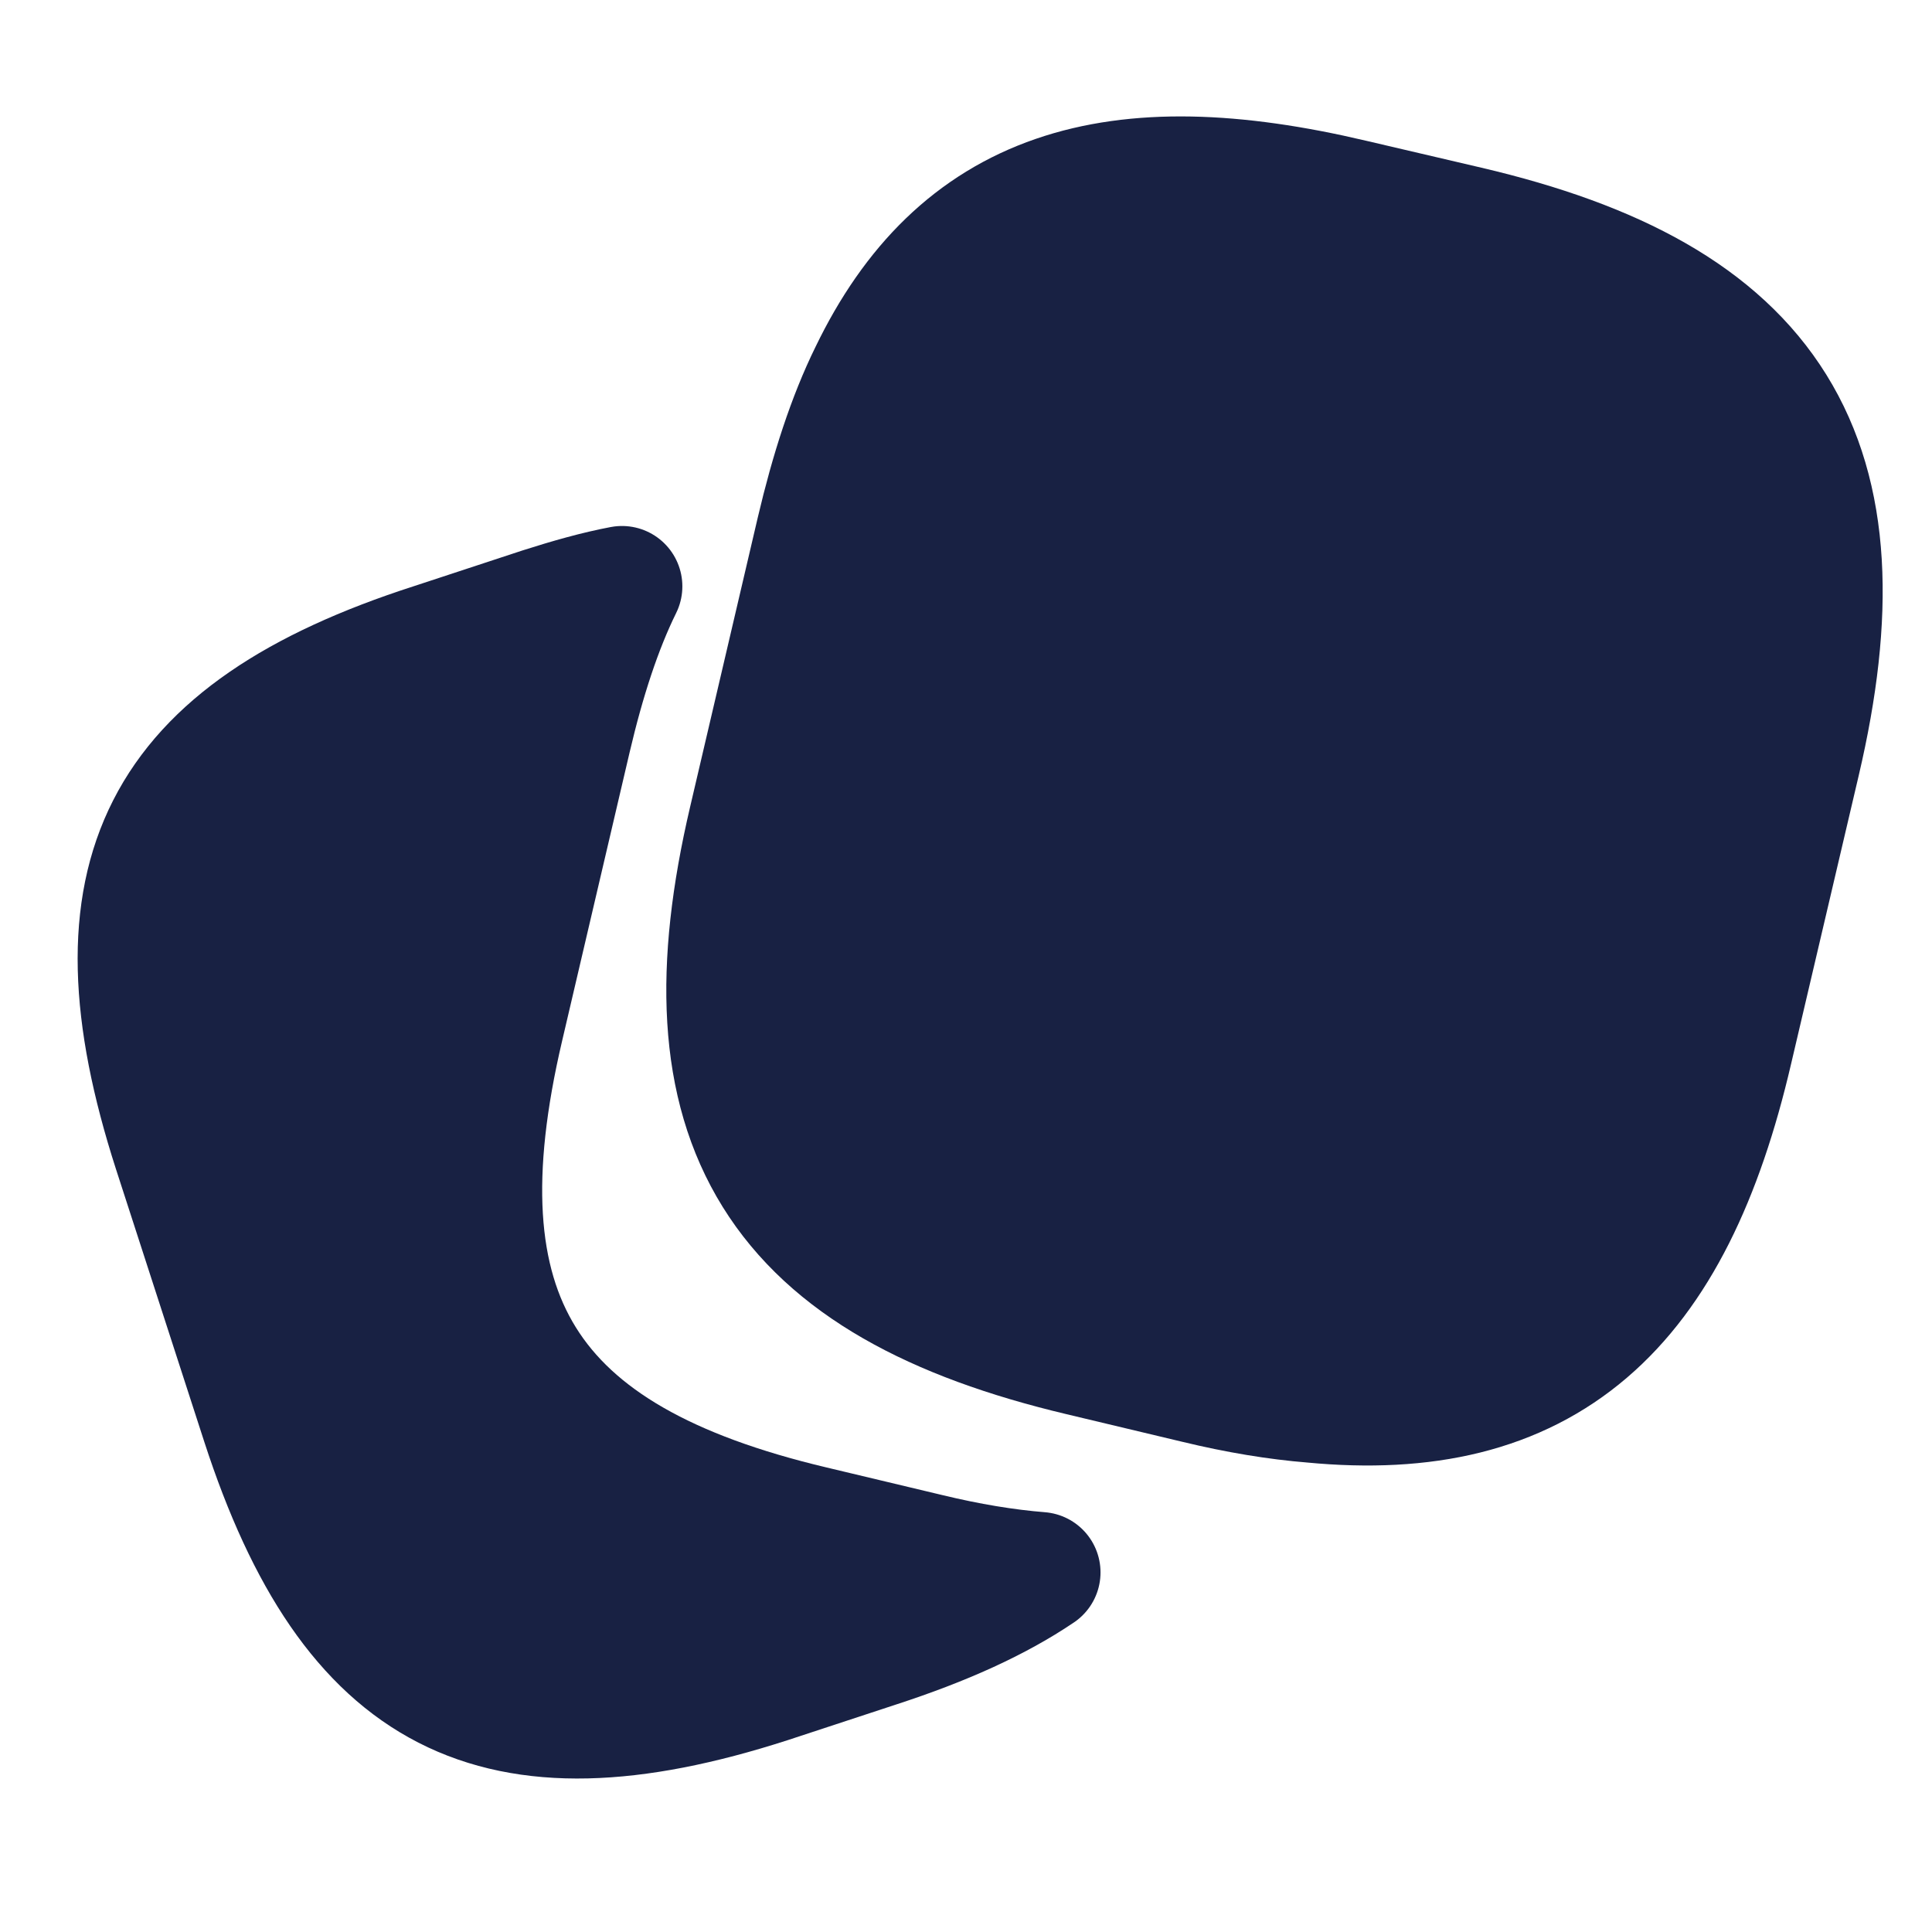
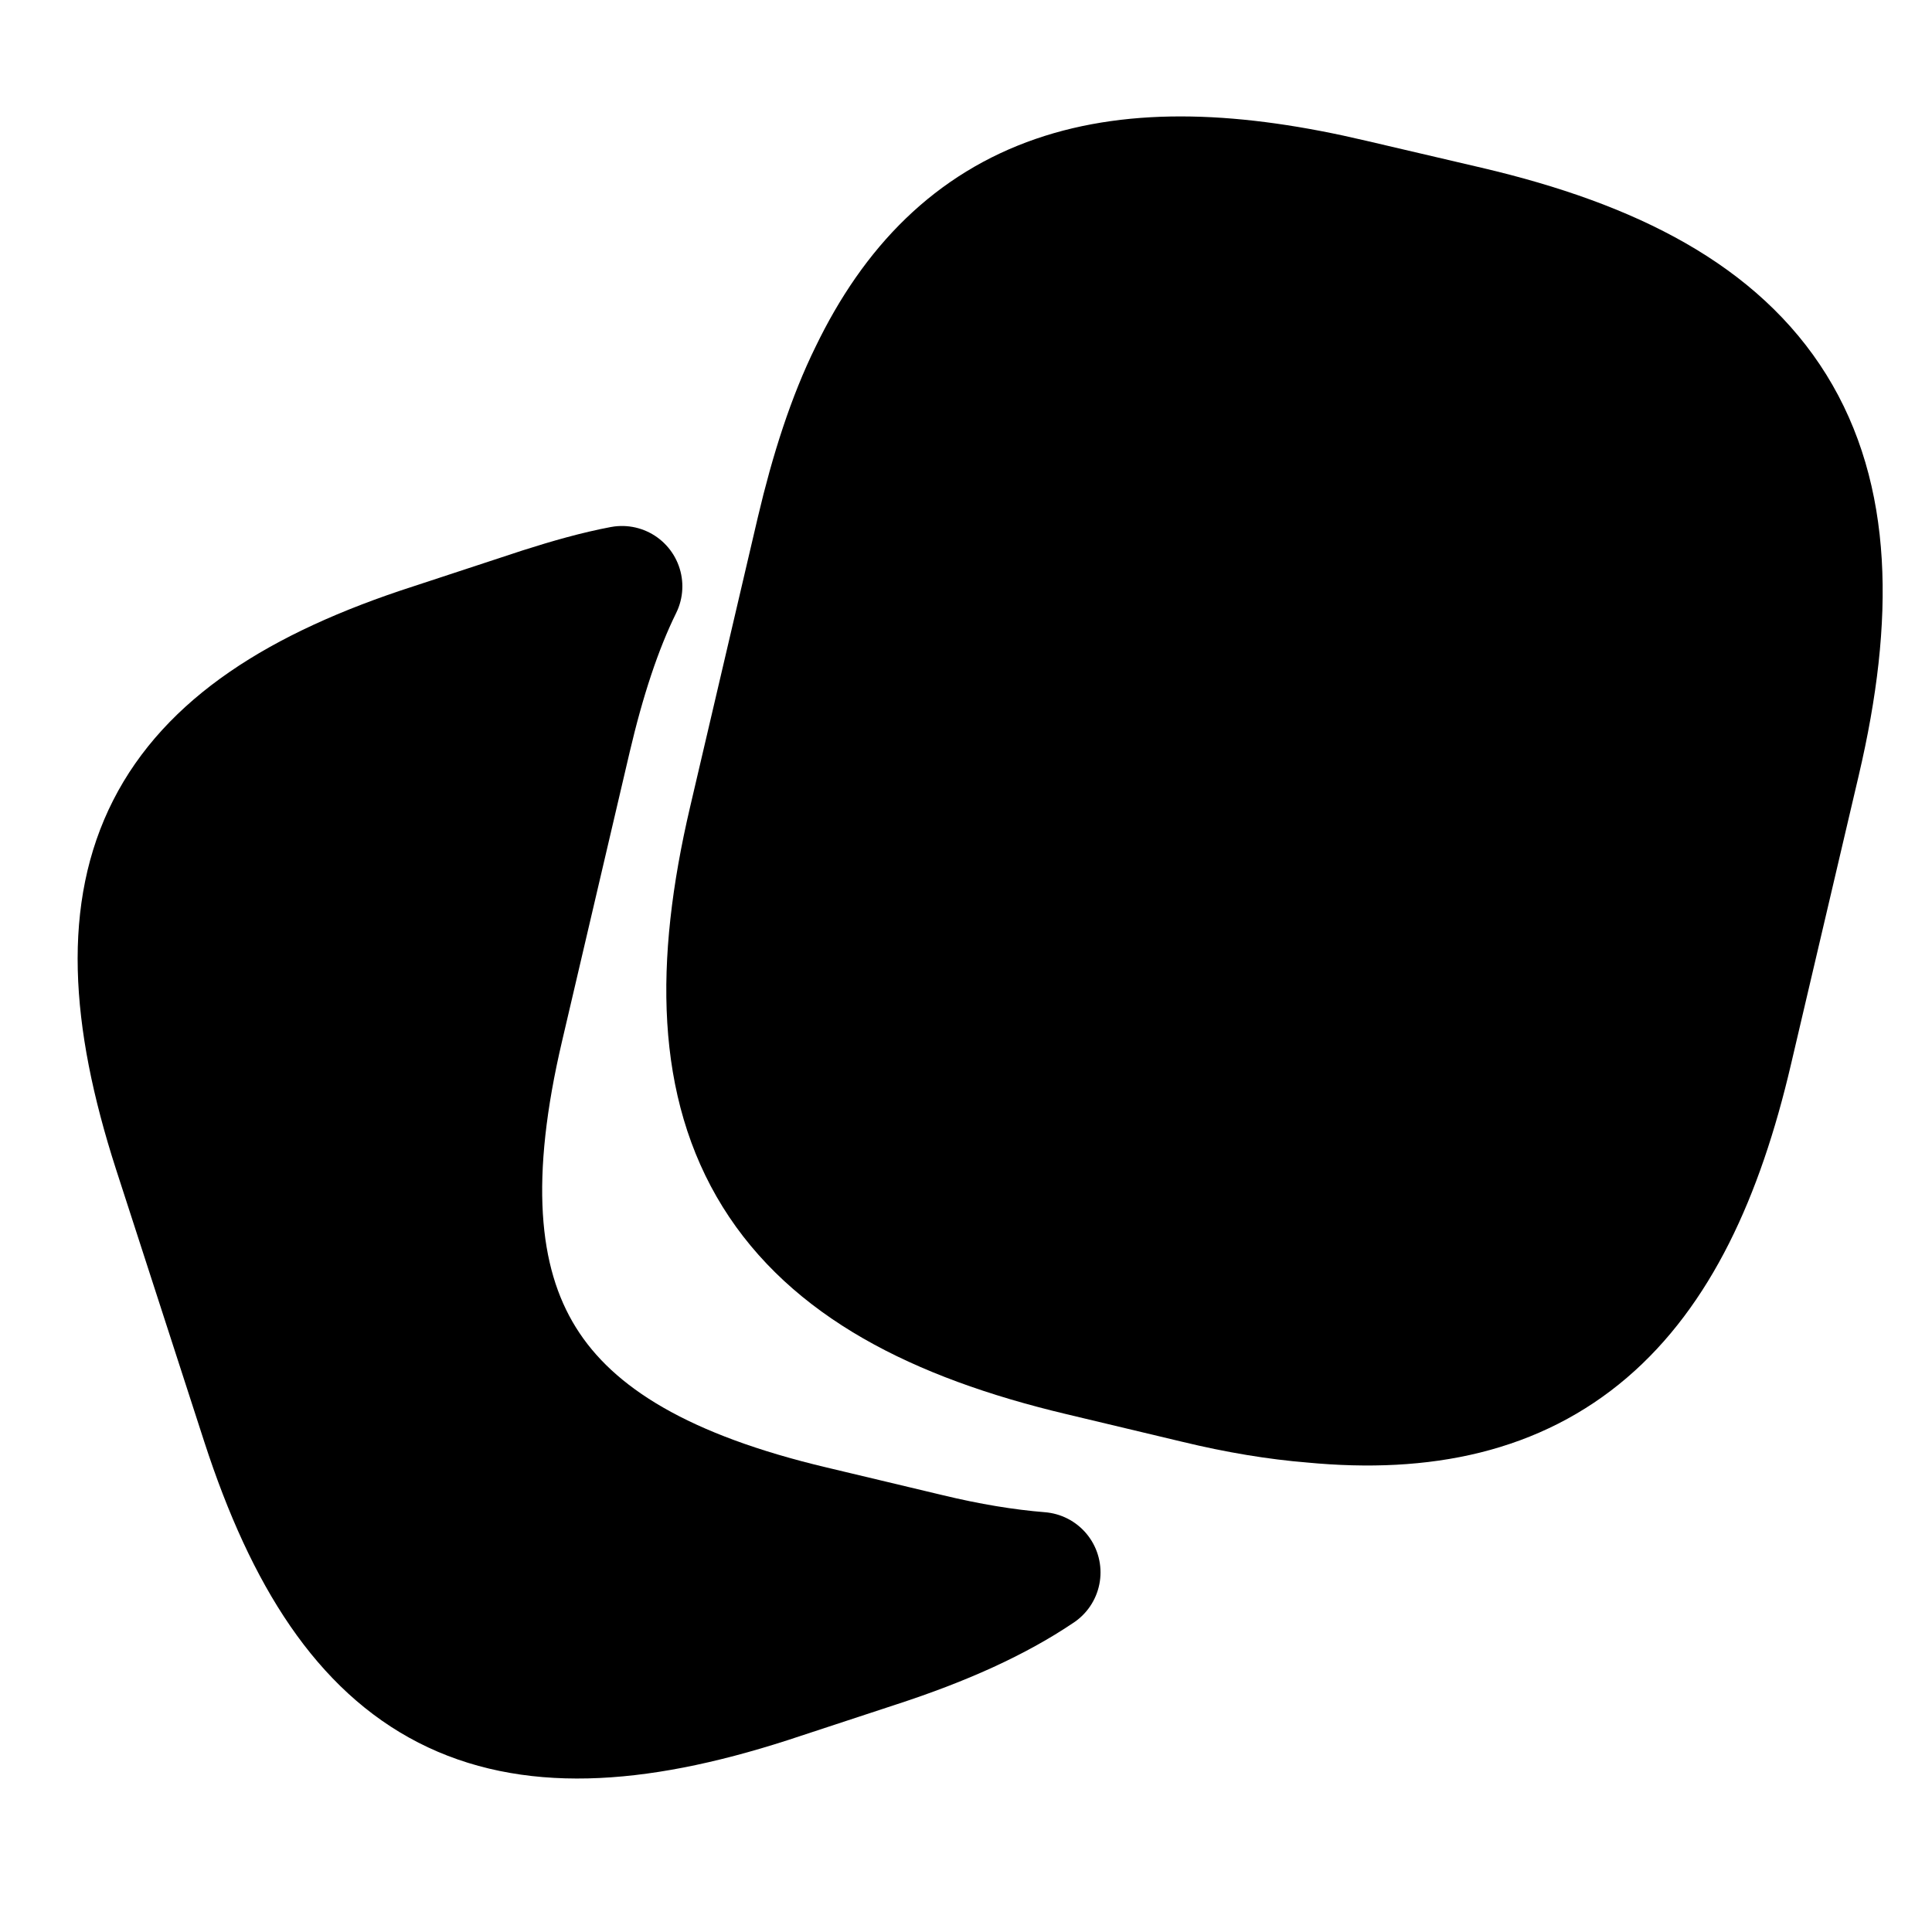
- <svg xmlns="http://www.w3.org/2000/svg" width="16" height="16" viewBox="0 0 16 16" fill="none">
-   <path d="M14.663 6.251L14.103 8.639C13.623 10.702 12.674 11.536 10.892 11.365C10.606 11.342 10.297 11.291 9.966 11.211L9.006 10.982C6.623 10.416 5.886 9.239 6.446 6.851L7.006 4.456C7.12 3.971 7.257 3.548 7.429 3.199C8.097 1.816 9.234 1.445 11.143 1.896L12.097 2.119C14.492 2.679 15.223 3.862 14.663 6.251Z" fill="#182143" stroke="#182143" stroke-width="1.5" stroke-linecap="round" stroke-linejoin="round" />
-   <path d="M8.614 13.022C8.259 13.262 7.814 13.462 7.271 13.639L6.368 13.936C4.099 14.668 2.905 14.056 2.168 11.788L1.437 9.531C0.705 7.262 1.311 6.062 3.579 5.331L4.482 5.034C4.717 4.959 4.939 4.896 5.151 4.856C4.979 5.205 4.842 5.628 4.728 6.114L4.168 8.508C3.608 10.896 4.345 12.073 6.728 12.639L7.688 12.868C8.019 12.948 8.328 12.999 8.614 13.022Z" fill="#182143" stroke="#182143" stroke-linecap="round" stroke-linejoin="round" />
+ <svg xmlns="http://www.w3.org/2000/svg" width="16" height="16" viewBox="0 0 16 16" fill="currentColor" stroke="currentColor">
+   <path d="M14.663 6.251L14.103 8.639C13.623 10.702 12.674 11.536 10.892 11.365C10.606 11.342 10.297 11.291 9.966 11.211L9.006 10.982C6.623 10.416 5.886 9.239 6.446 6.851L7.006 4.456C7.12 3.971 7.257 3.548 7.429 3.199C8.097 1.816 9.234 1.445 11.143 1.896L12.097 2.119C14.492 2.679 15.223 3.862 14.663 6.251Z" fill="currentColor" stroke="currentColor" stroke-width="1.5" stroke-linecap="round" stroke-linejoin="round" />
+   <path d="M8.614 13.022C8.259 13.262 7.814 13.462 7.271 13.639L6.368 13.936C4.099 14.668 2.905 14.056 2.168 11.788L1.437 9.531C0.705 7.262 1.311 6.062 3.579 5.331L4.482 5.034C4.717 4.959 4.939 4.896 5.151 4.856C4.979 5.205 4.842 5.628 4.728 6.114L4.168 8.508C3.608 10.896 4.345 12.073 6.728 12.639L7.688 12.868C8.019 12.948 8.328 12.999 8.614 13.022Z" fill="currentColor" stroke="currentColor" stroke-linecap="round" stroke-linejoin="round" />
</svg>
